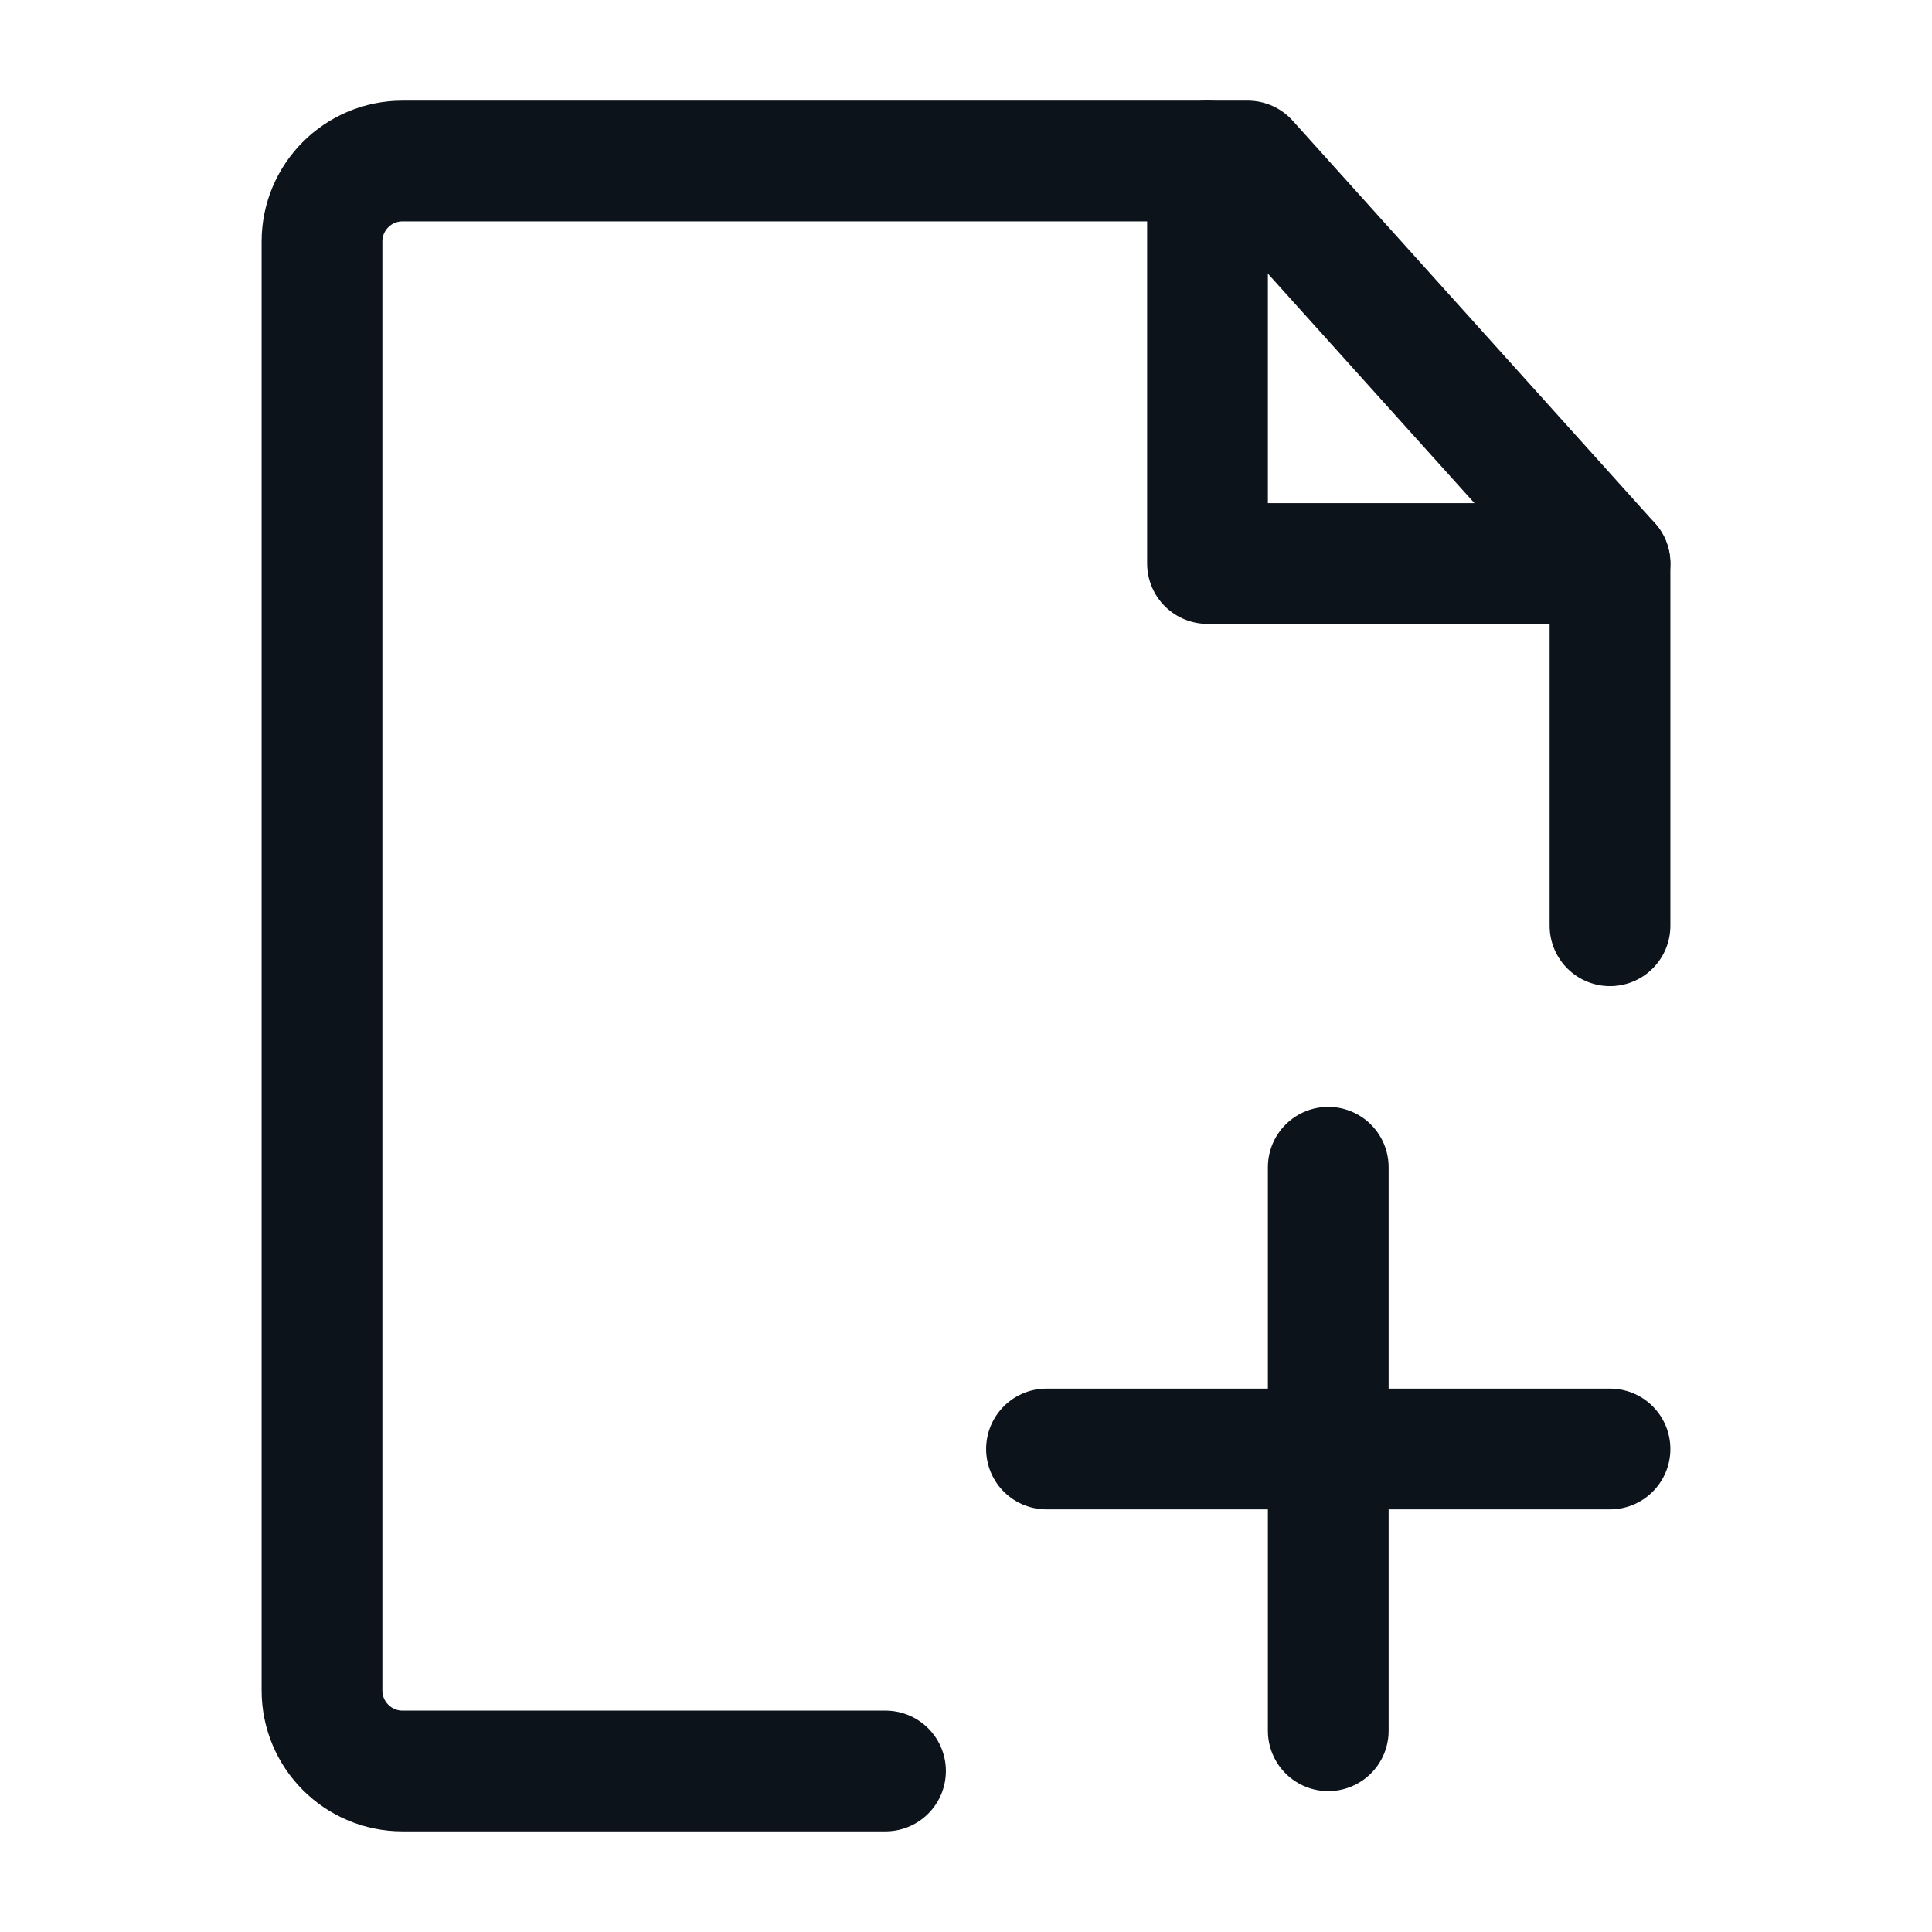
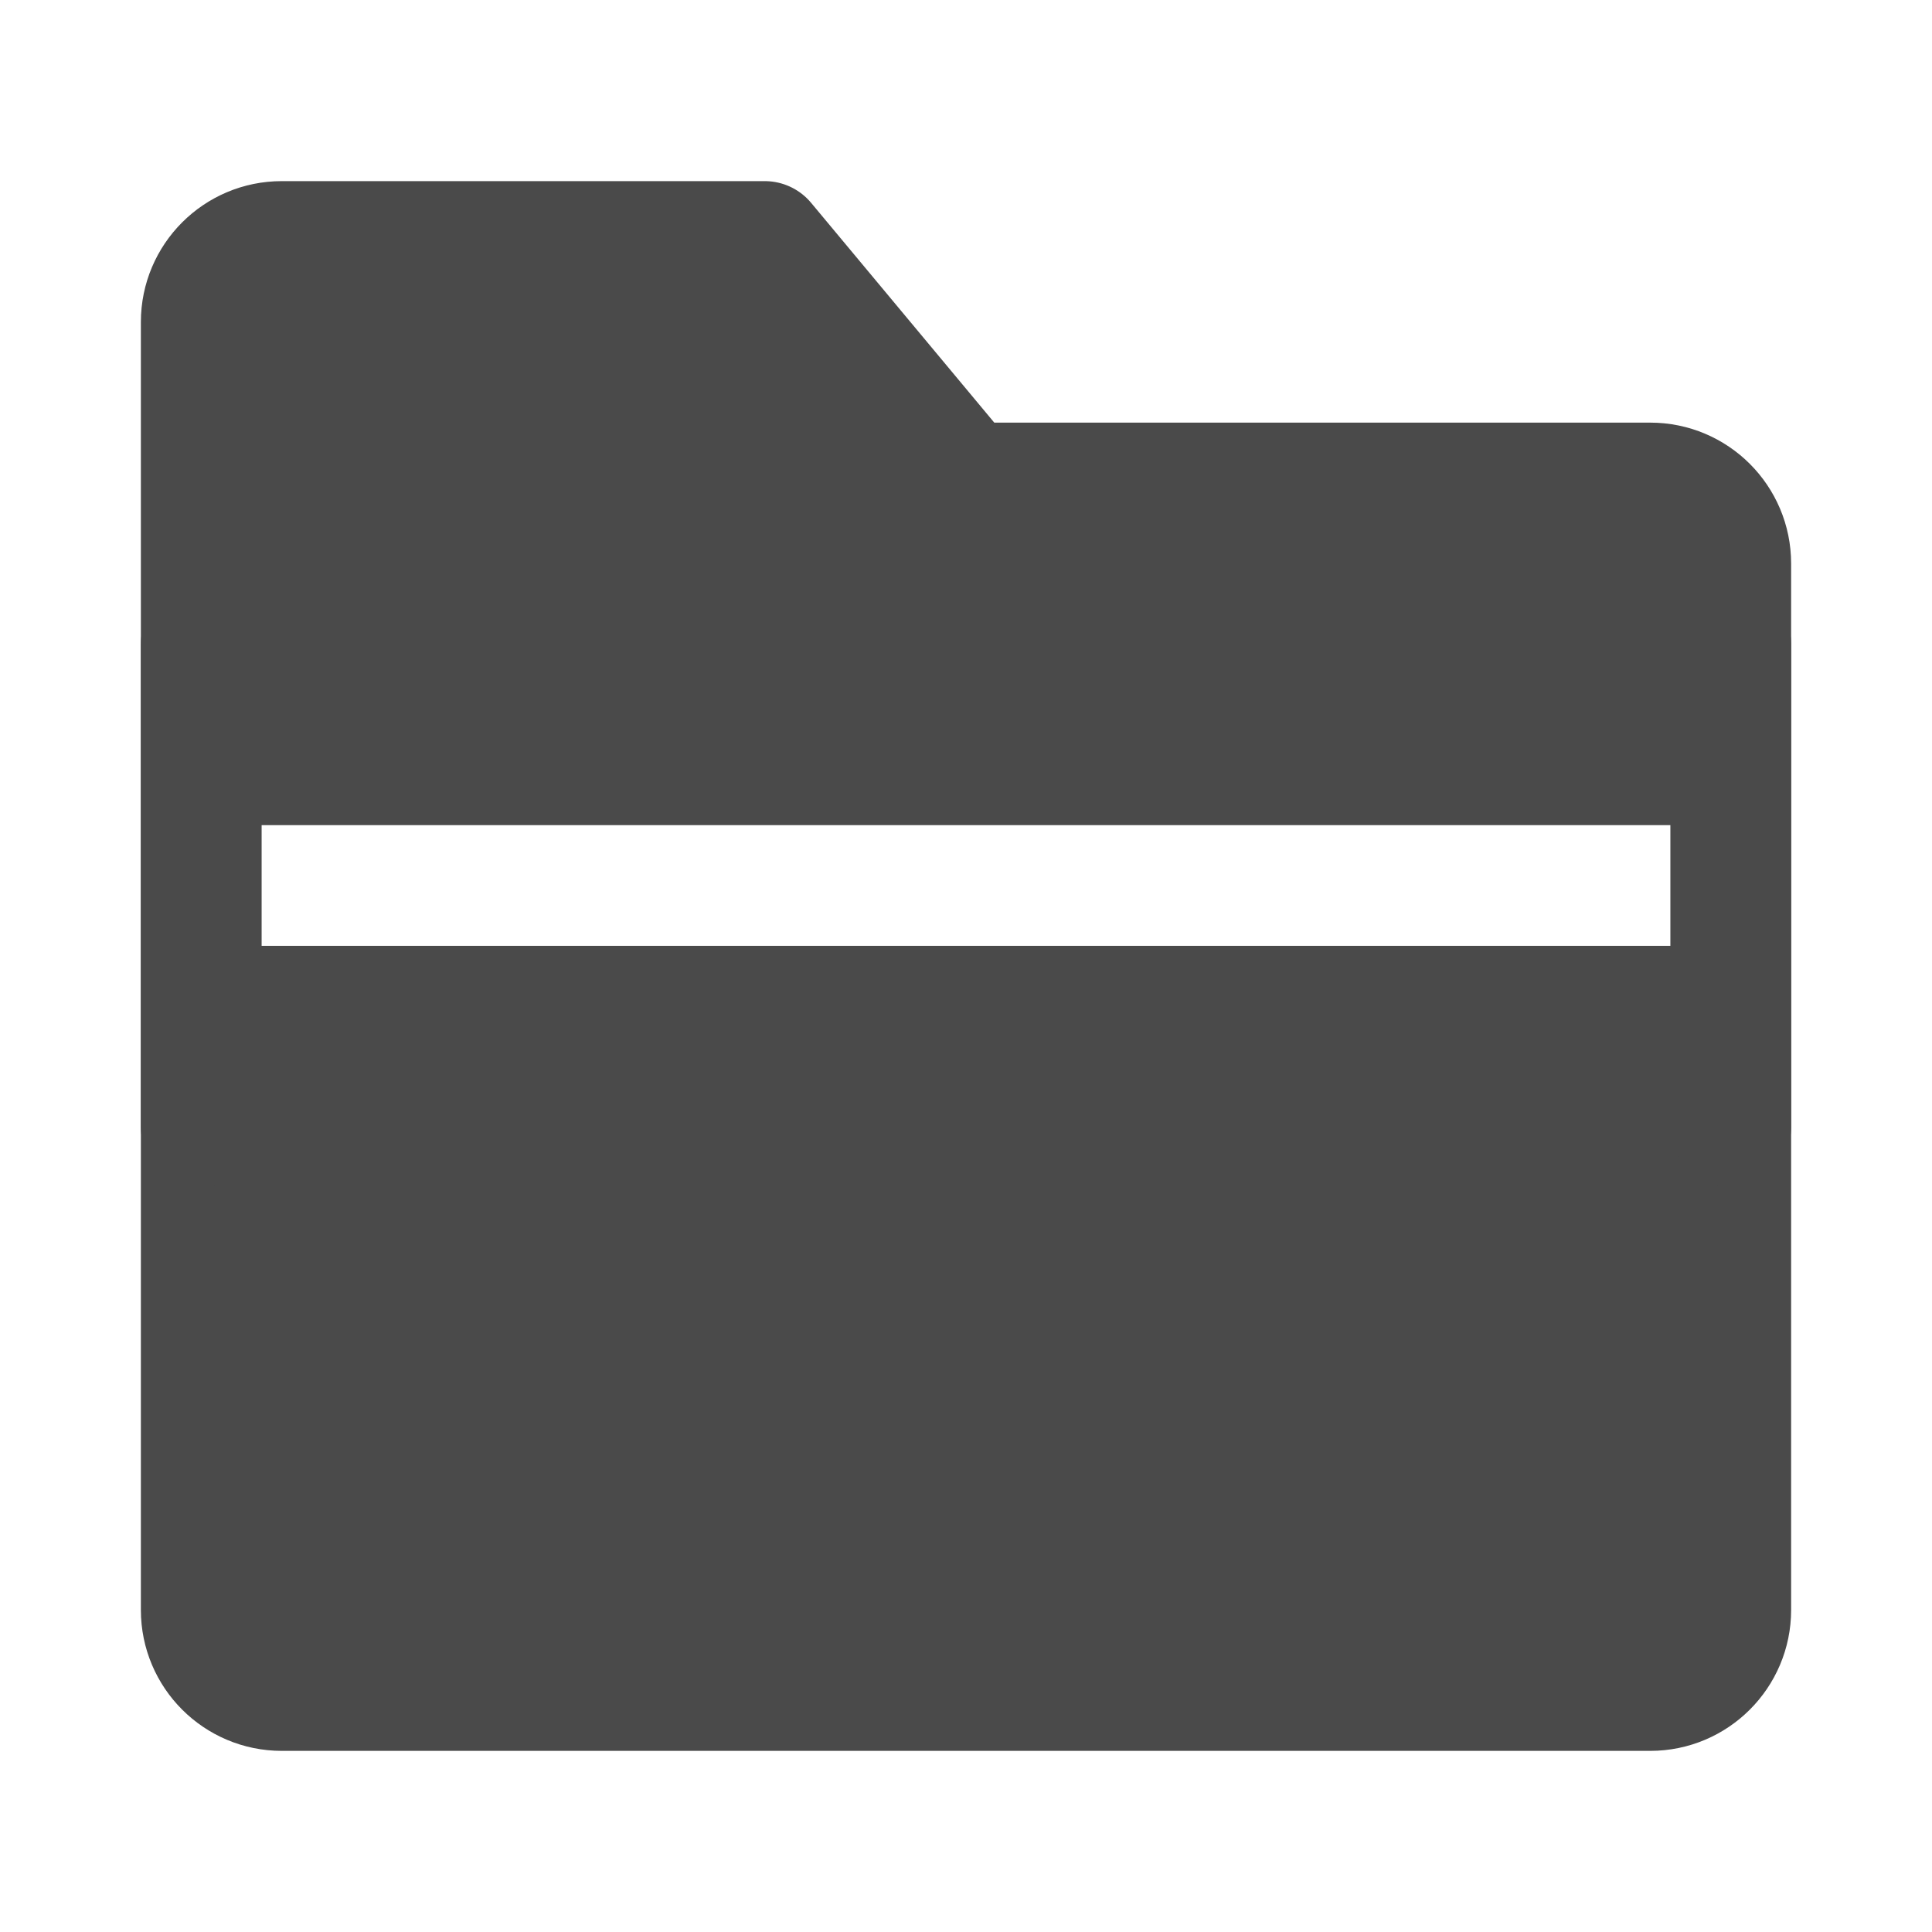
<svg xmlns="http://www.w3.org/2000/svg" width="24" height="24" viewBox="0 0 24 24" fill="none">
  <rect width="24" height="24" fill="#F5F5F5" />
-   <rect width="793" height="822" transform="translate(-642.889 -136.375)" fill="white" />
-   <path d="M20 11.5V7L15.5 2H5C4.448 2 4 2.448 4 3V21C4 21.552 4.448 22 5 22H11" stroke="#0D131A" stroke-width="1.5" stroke-linecap="round" stroke-linejoin="round" />
-   <path d="M16.5 14.5V21.5" stroke="#0D131A" stroke-width="1.5" stroke-linecap="round" stroke-linejoin="round" />
-   <path d="M13 18H16.5H20" stroke="#0D131A" stroke-width="1.5" stroke-linecap="round" stroke-linejoin="round" />
-   <path d="M15 2V7H20" stroke="#0D131A" stroke-width="1.5" stroke-linecap="round" stroke-linejoin="round" />
+   <rect width="793" height="822" transform="translate(-377.222 -236.75)" fill="white" />
+   <path d="M2.5 4C2.5 3.448 2.948 3 3.5 3H9.5L12 6H20.5C21.052 6 21.5 6.448 21.5 7V20C21.5 20.552 21.052 21 20.5 21H3.5C2.948 21 2.5 20.552 2.5 20V4Z" fill="#4A4A4A" stroke="#4A4A4A" stroke-width="1.5" stroke-linejoin="round" />
+   <path d="M21.5 11H2.5" stroke="white" stroke-width="1.5" stroke-linejoin="round" />
+   <path d="M2.5 8V14" stroke="#4A4A4A" stroke-width="1.5" stroke-linecap="round" stroke-linejoin="round" />
+   <path d="M21.5 8V14" stroke="#4A4A4A" stroke-width="1.5" stroke-linecap="round" stroke-linejoin="round" />
</svg>
